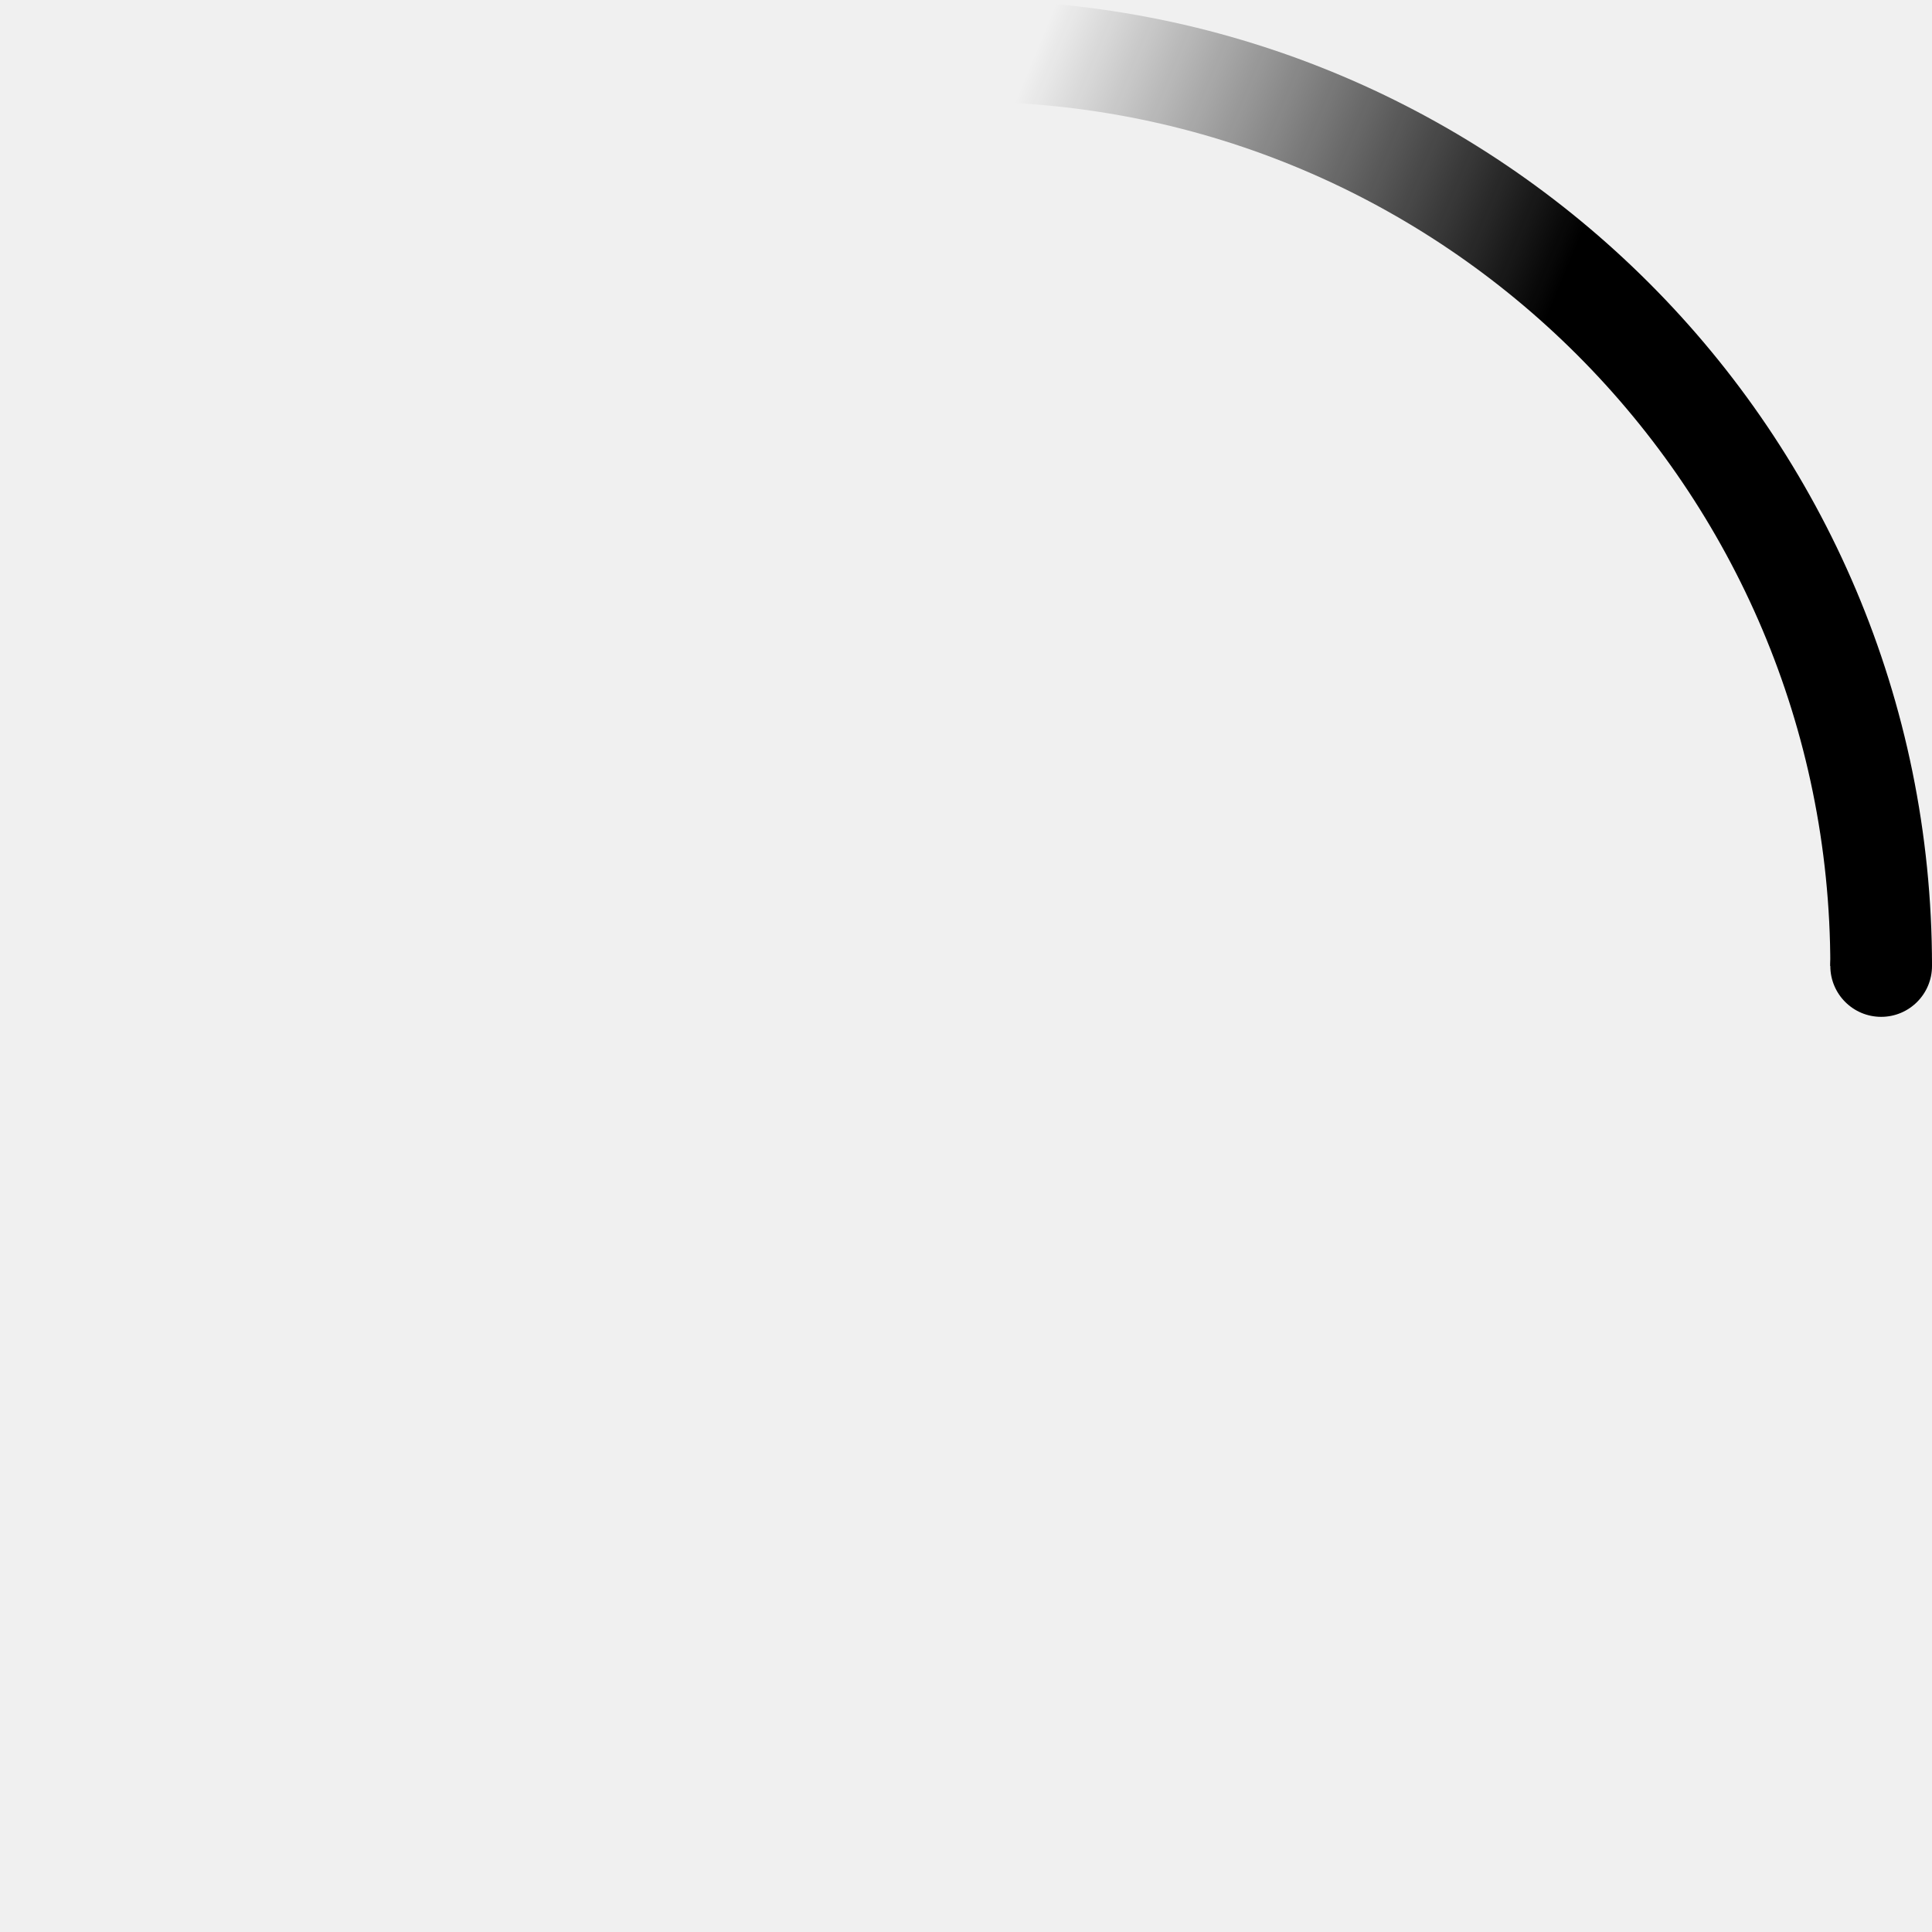
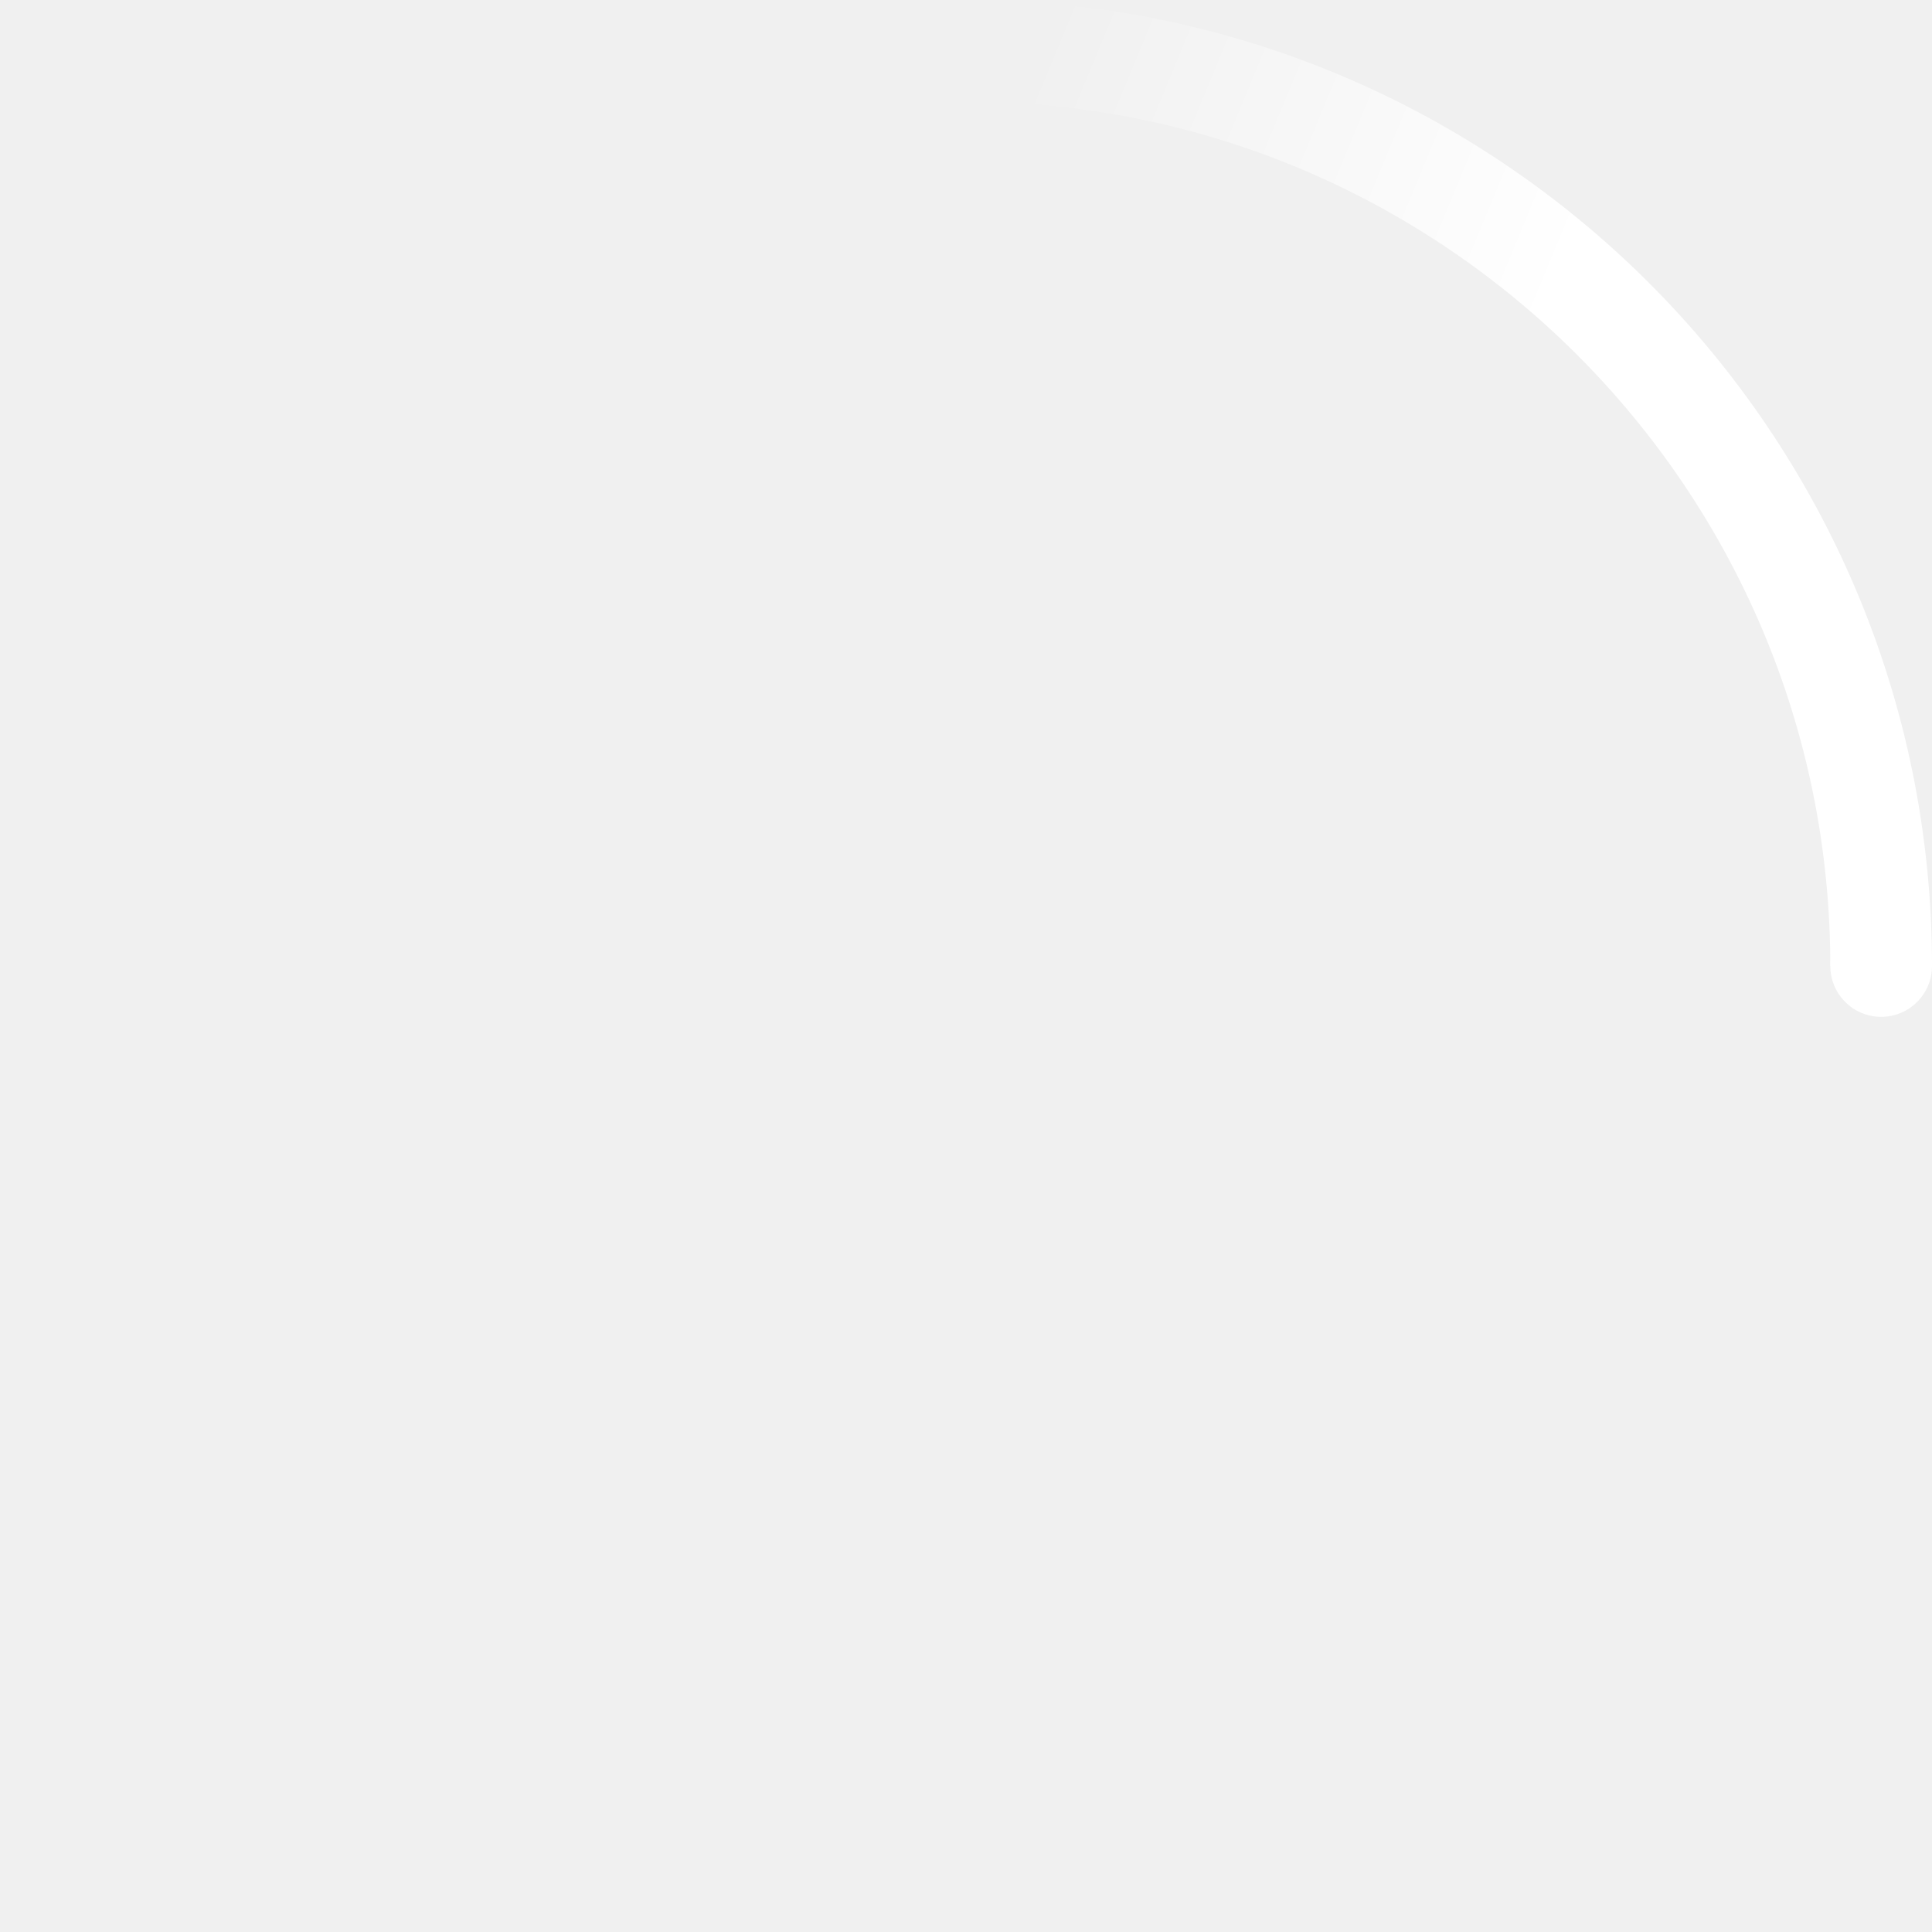
<svg xmlns="http://www.w3.org/2000/svg" width="38" height="38" viewBox="0 0 38 38">
  <defs>
    <linearGradient x1="8.042%" y1="0%" x2="65.682%" y2="23.865%" id="a">
-       <stop stop-color="#000" stop-opacity="0" offset="0%" />
-       <stop stop-color="#000" stop-opacity=".631" offset="63.146%" />
-       <stop stop-color="#000" offset="100%" />
+       <stop stop-color="#fff" stop-opacity="0" offset="0%" />
+       <stop stop-color="#fff" stop-opacity=".631" offset="63.146%" />
+       <stop stop-color="#fff" offset="100%" />
    </linearGradient>
  </defs>
  <g fill="none" fill-rule="evenodd">
    <g transform="translate(1 1)">
      <path d="M36 18c0-9.94-8.06-18-18-18" id="Oval-2" stroke="url(#a)" stroke-width="2">
        <animateTransform attributeName="transform" type="rotate" from="0 18 18" to="360 18 18" dur="0.9s" repeatCount="indefinite" />
      </path>
-       <circle fill="#000" cx="36" cy="18" r="1">
+       <circle fill="#fff" cx="36" cy="18" r="1">
        <animateTransform attributeName="transform" type="rotate" from="0 18 18" to="360 18 18" dur="0.9s" repeatCount="indefinite" />
      </circle>
    </g>
  </g>
</svg>
